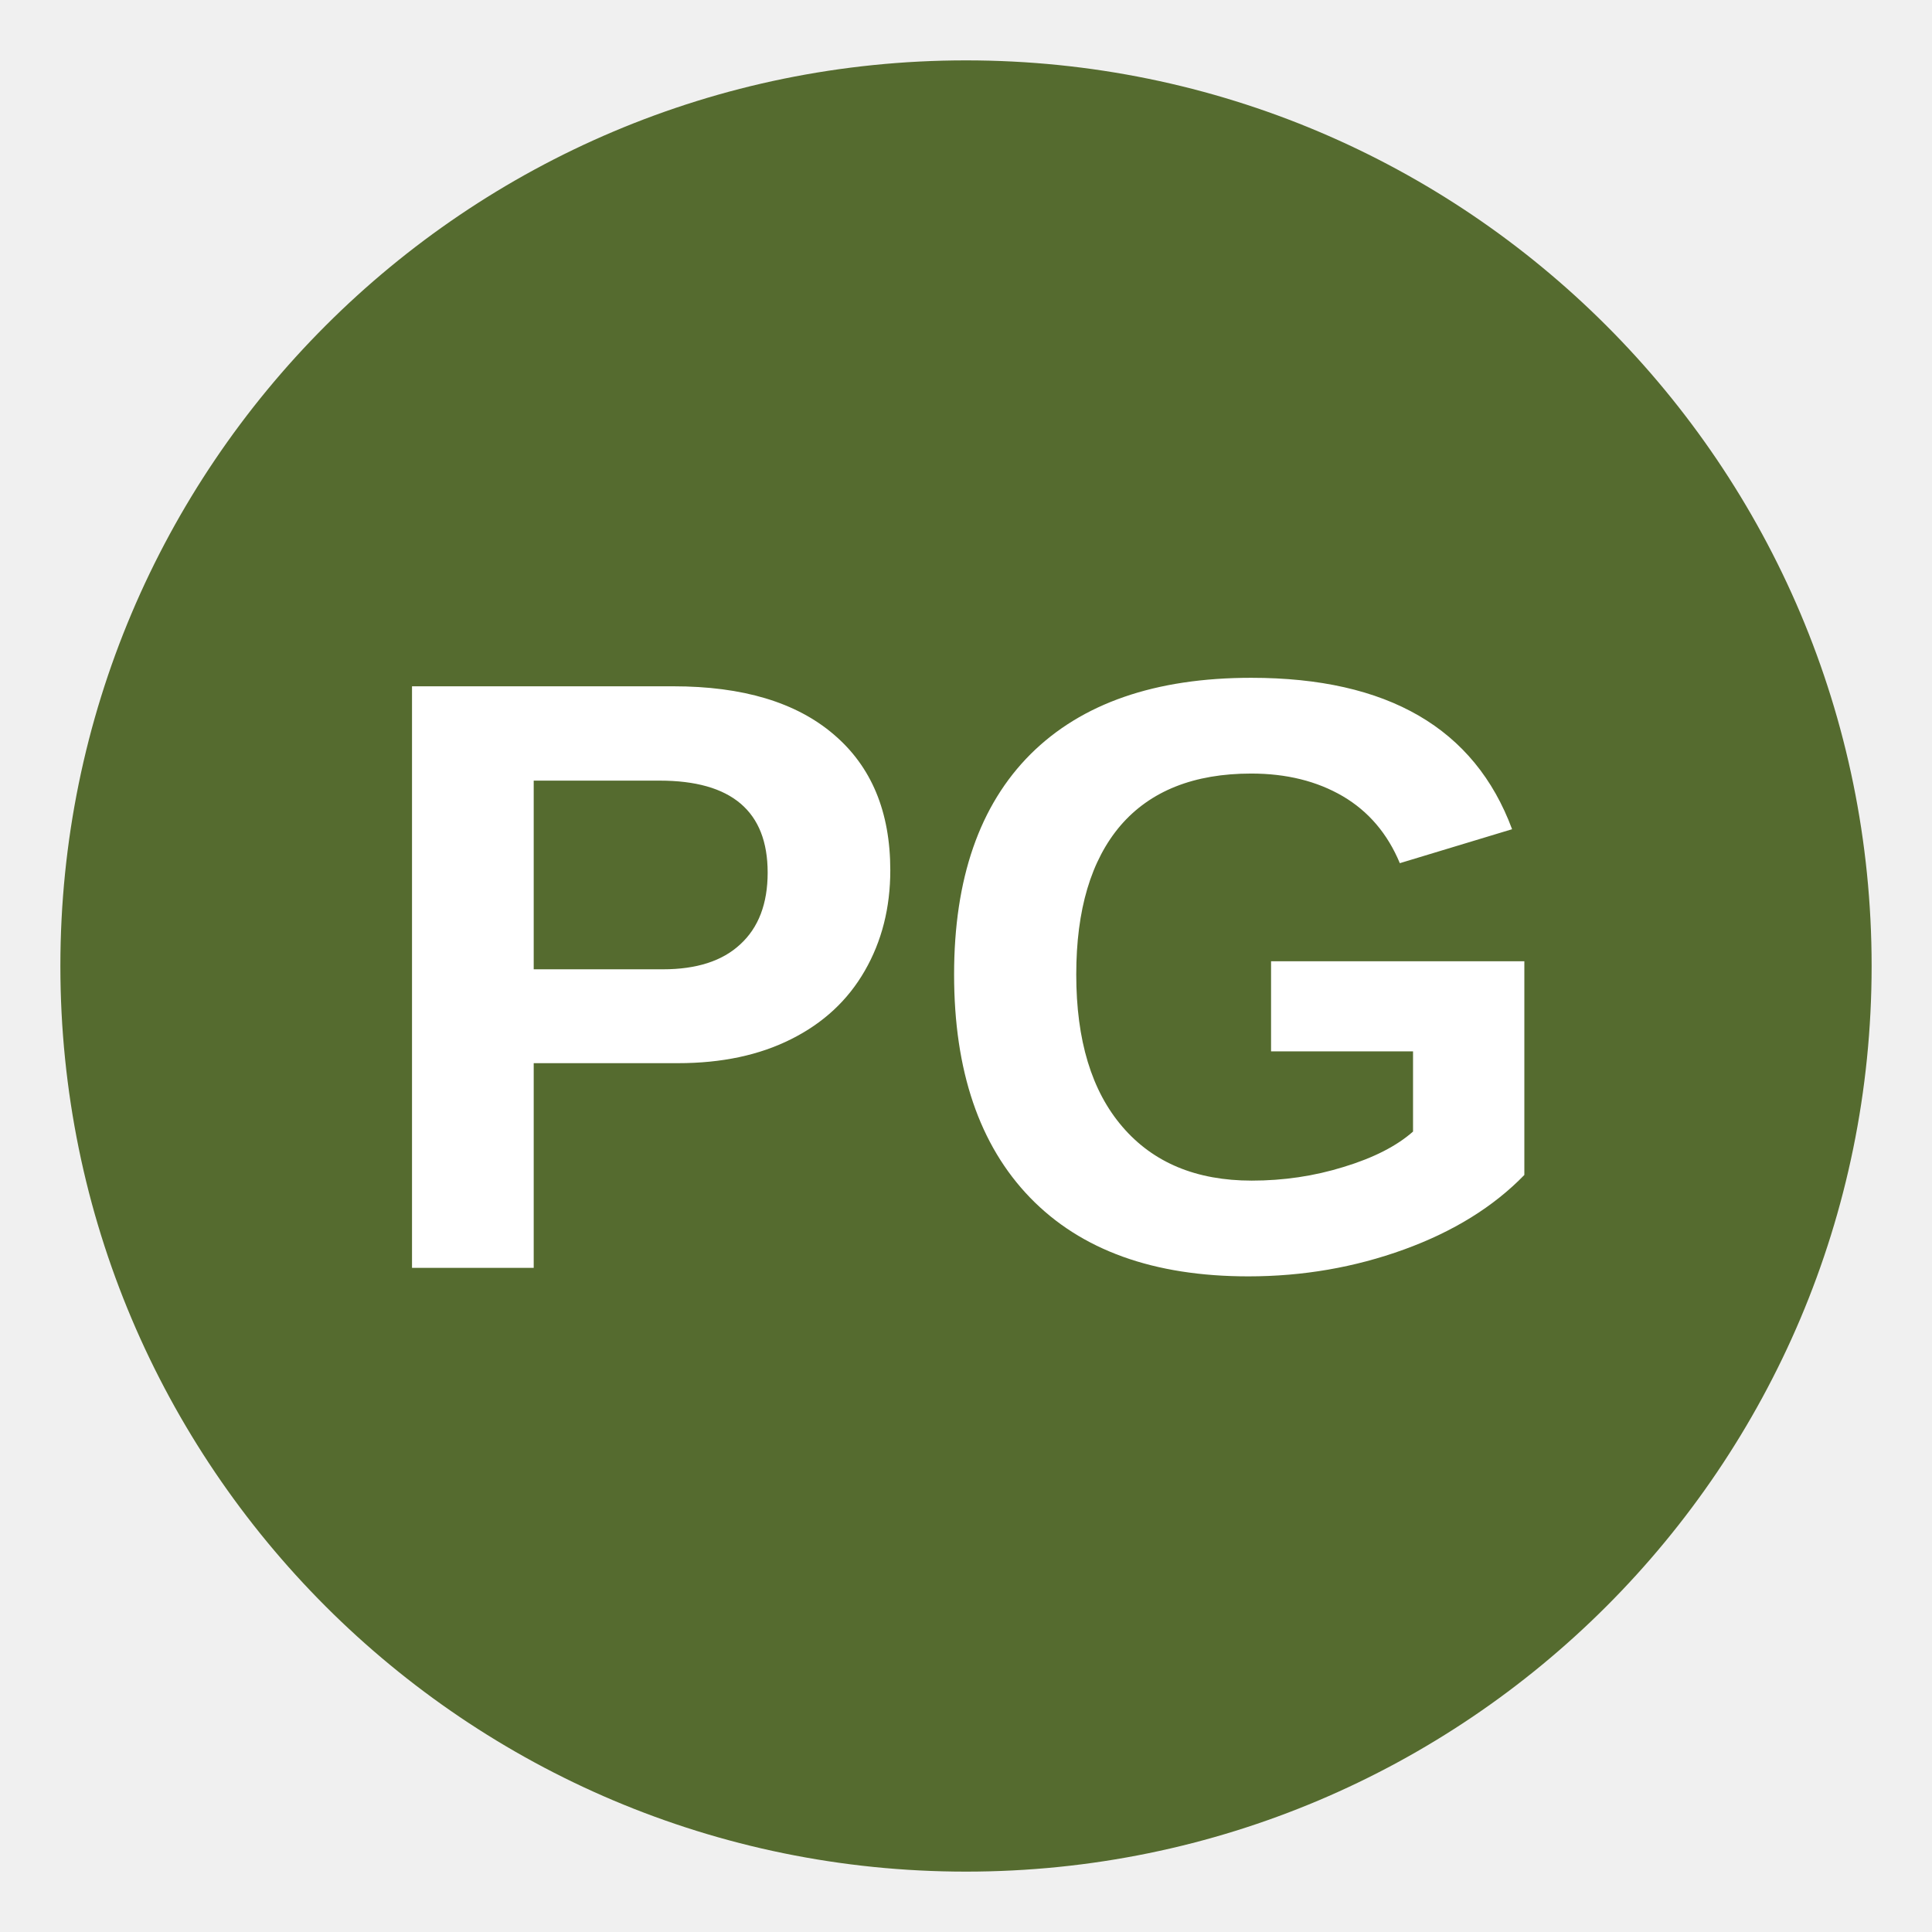
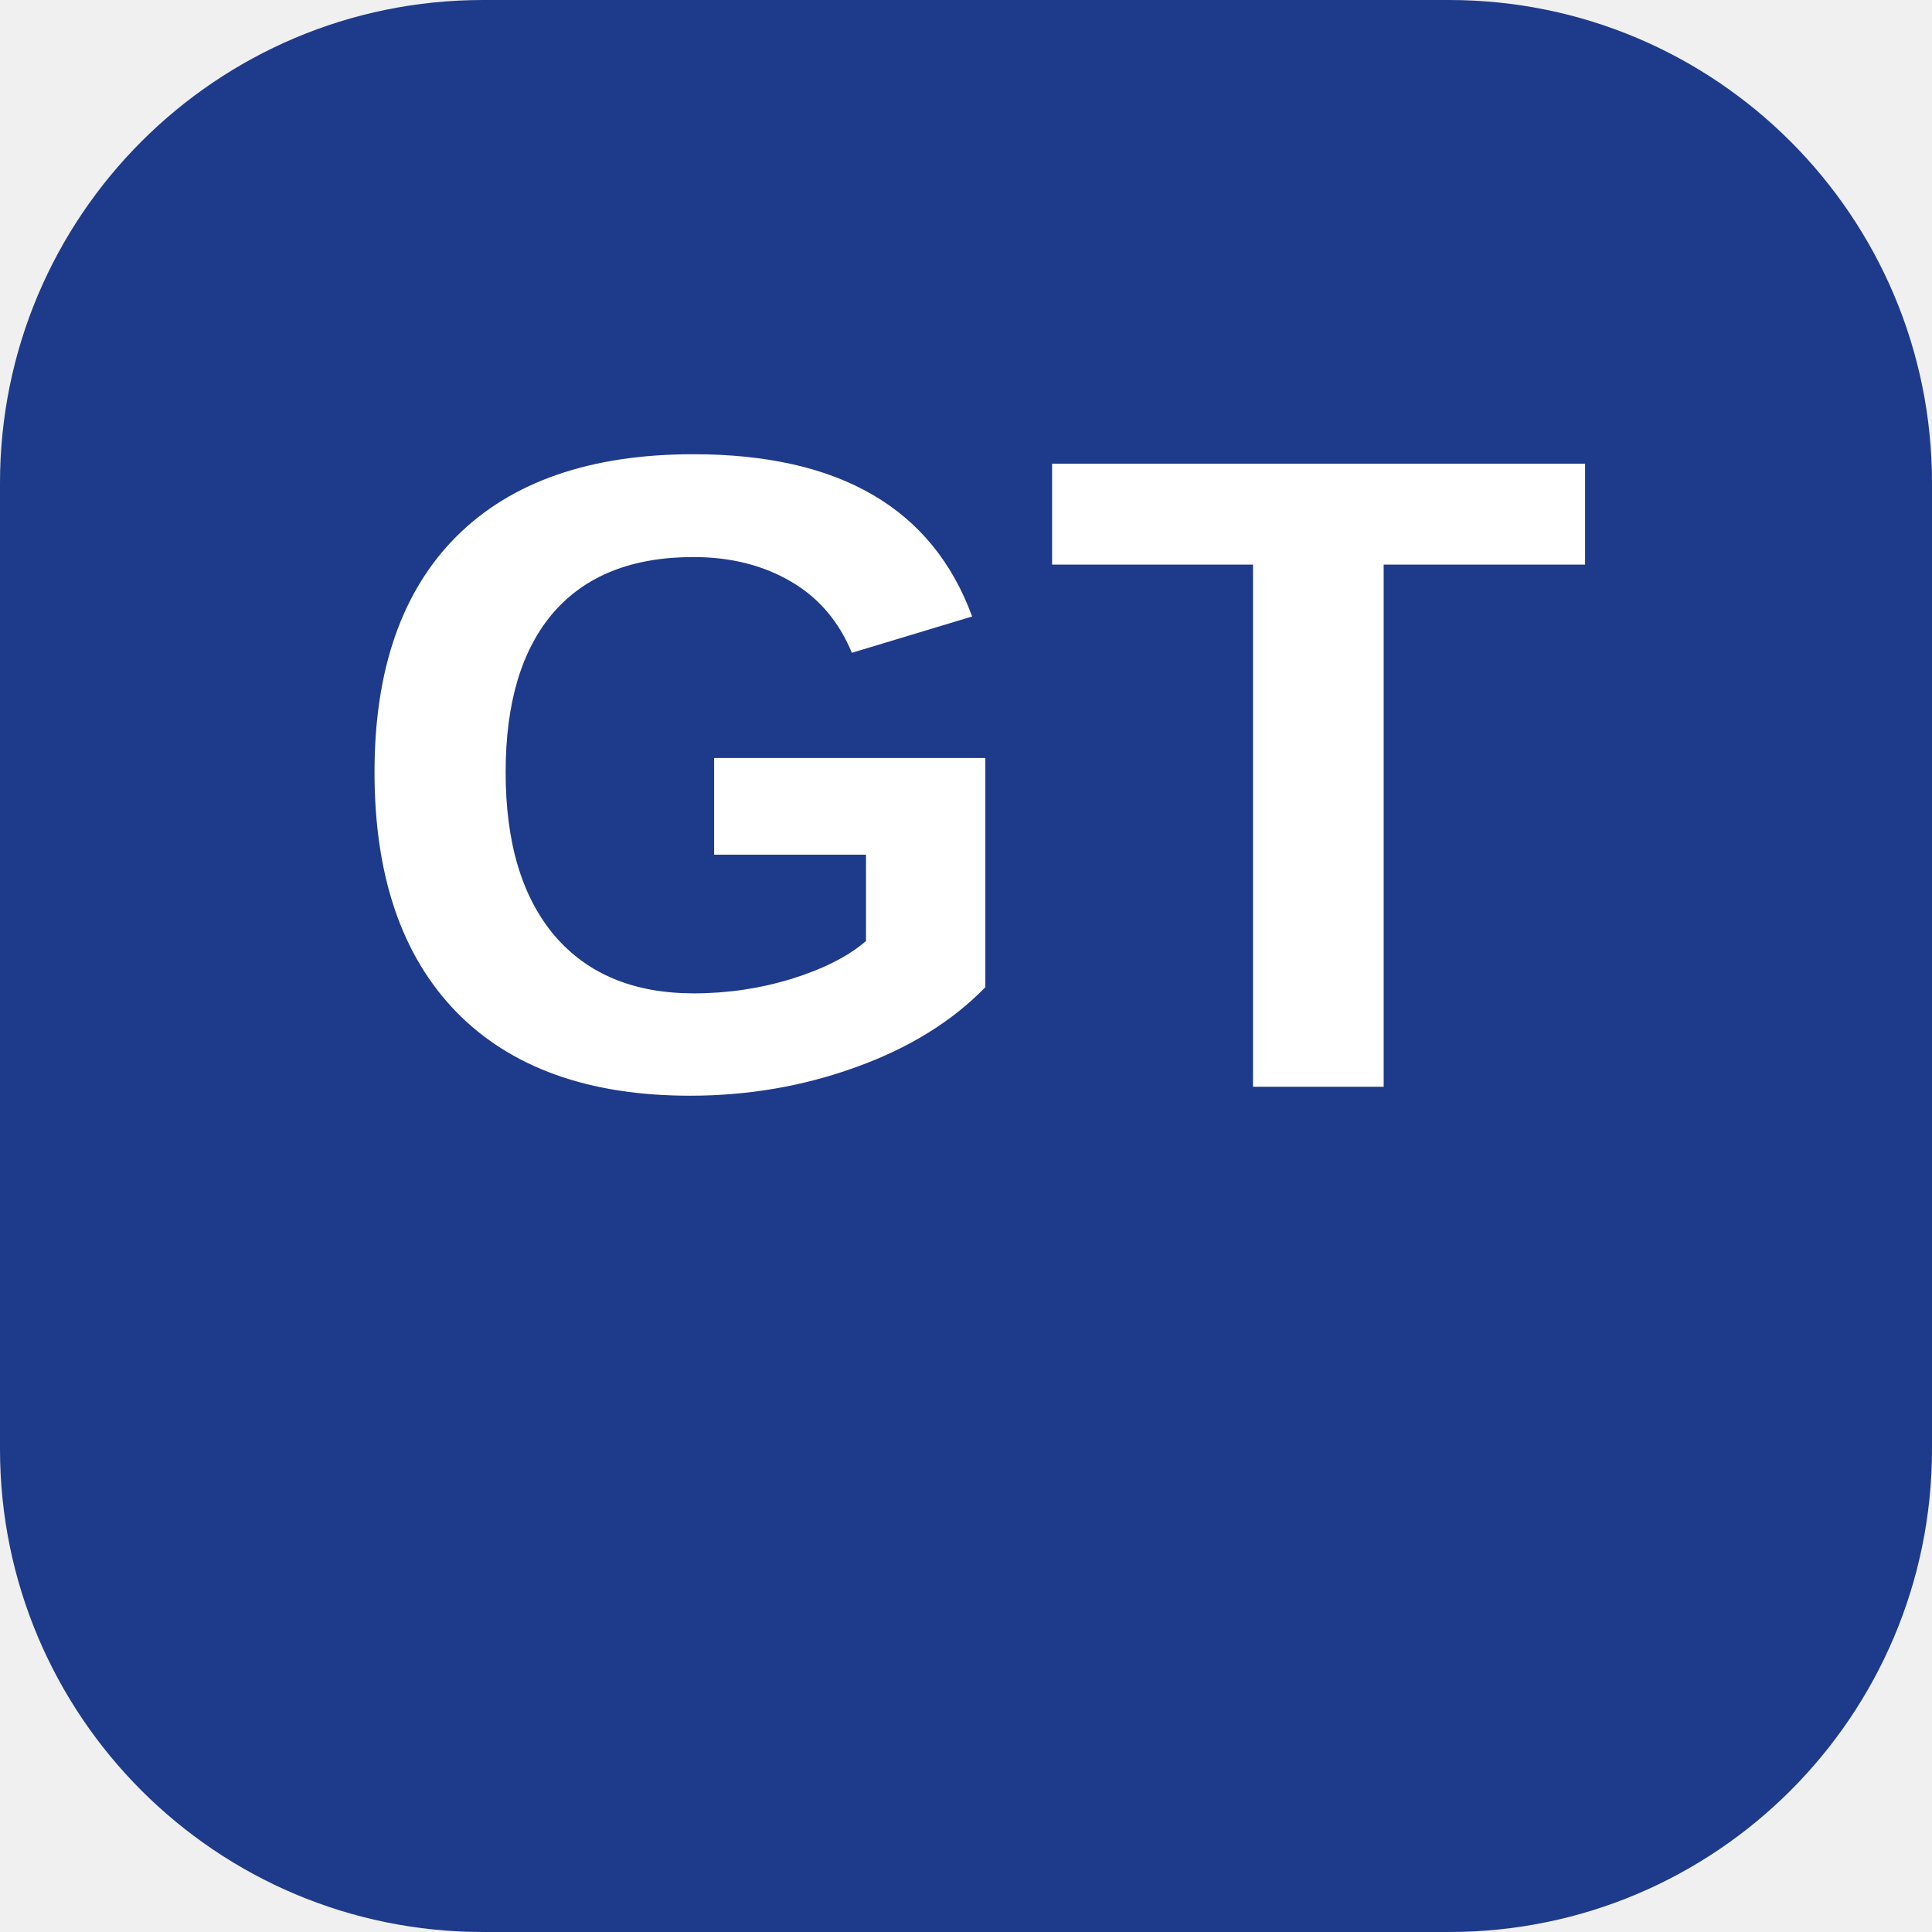
<svg xmlns="http://www.w3.org/2000/svg" viewBox="0 0 64 64" width="64" height="64">
-   <circle cx="32" cy="32" r="30" fill="#556B2F" />
-   <text x="32" y="42" text-anchor="middle" font-family="Arial,sans-serif" font-size="28" font-weight="700" fill="white">PG</text>
+   <rect width="64" height="64" rx="16" fill="#1E3A8A" />
+   <text x="32" y="36" font-family="Arial,Helvetica,sans-serif" font-size="30" font-weight="700" text-anchor="middle" fill="#FFFFFF">GT</text>
</svg>
